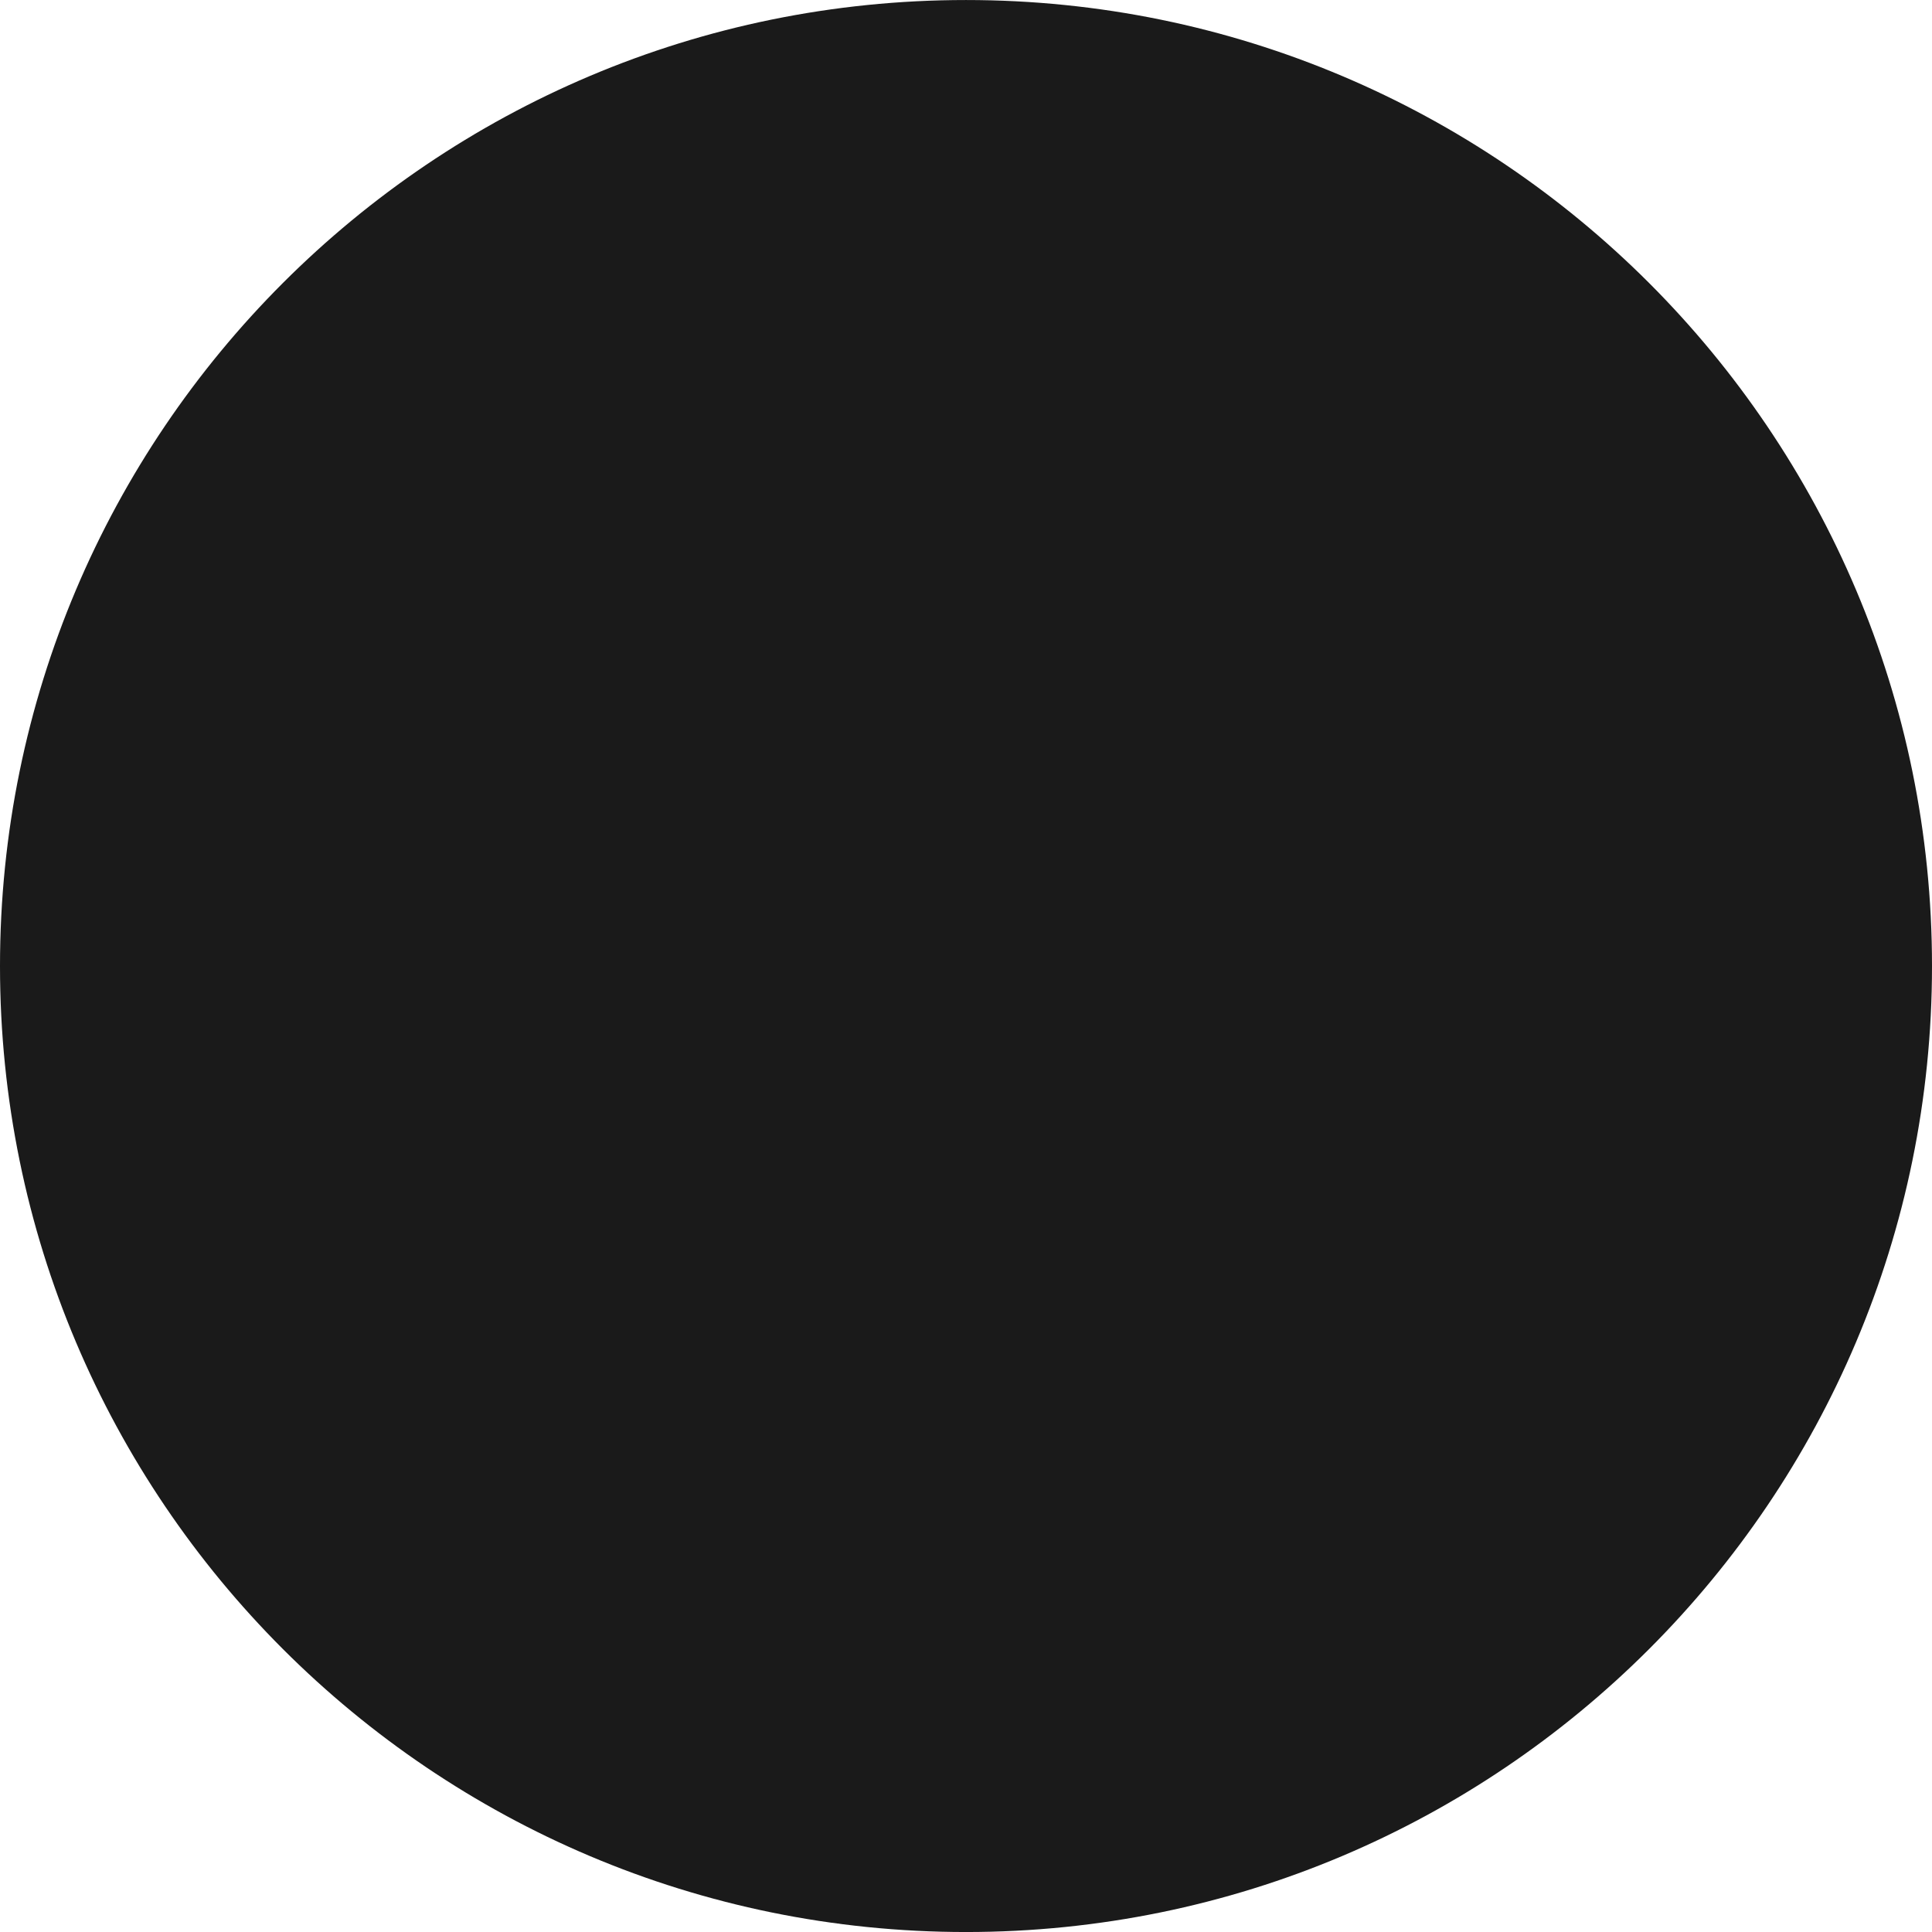
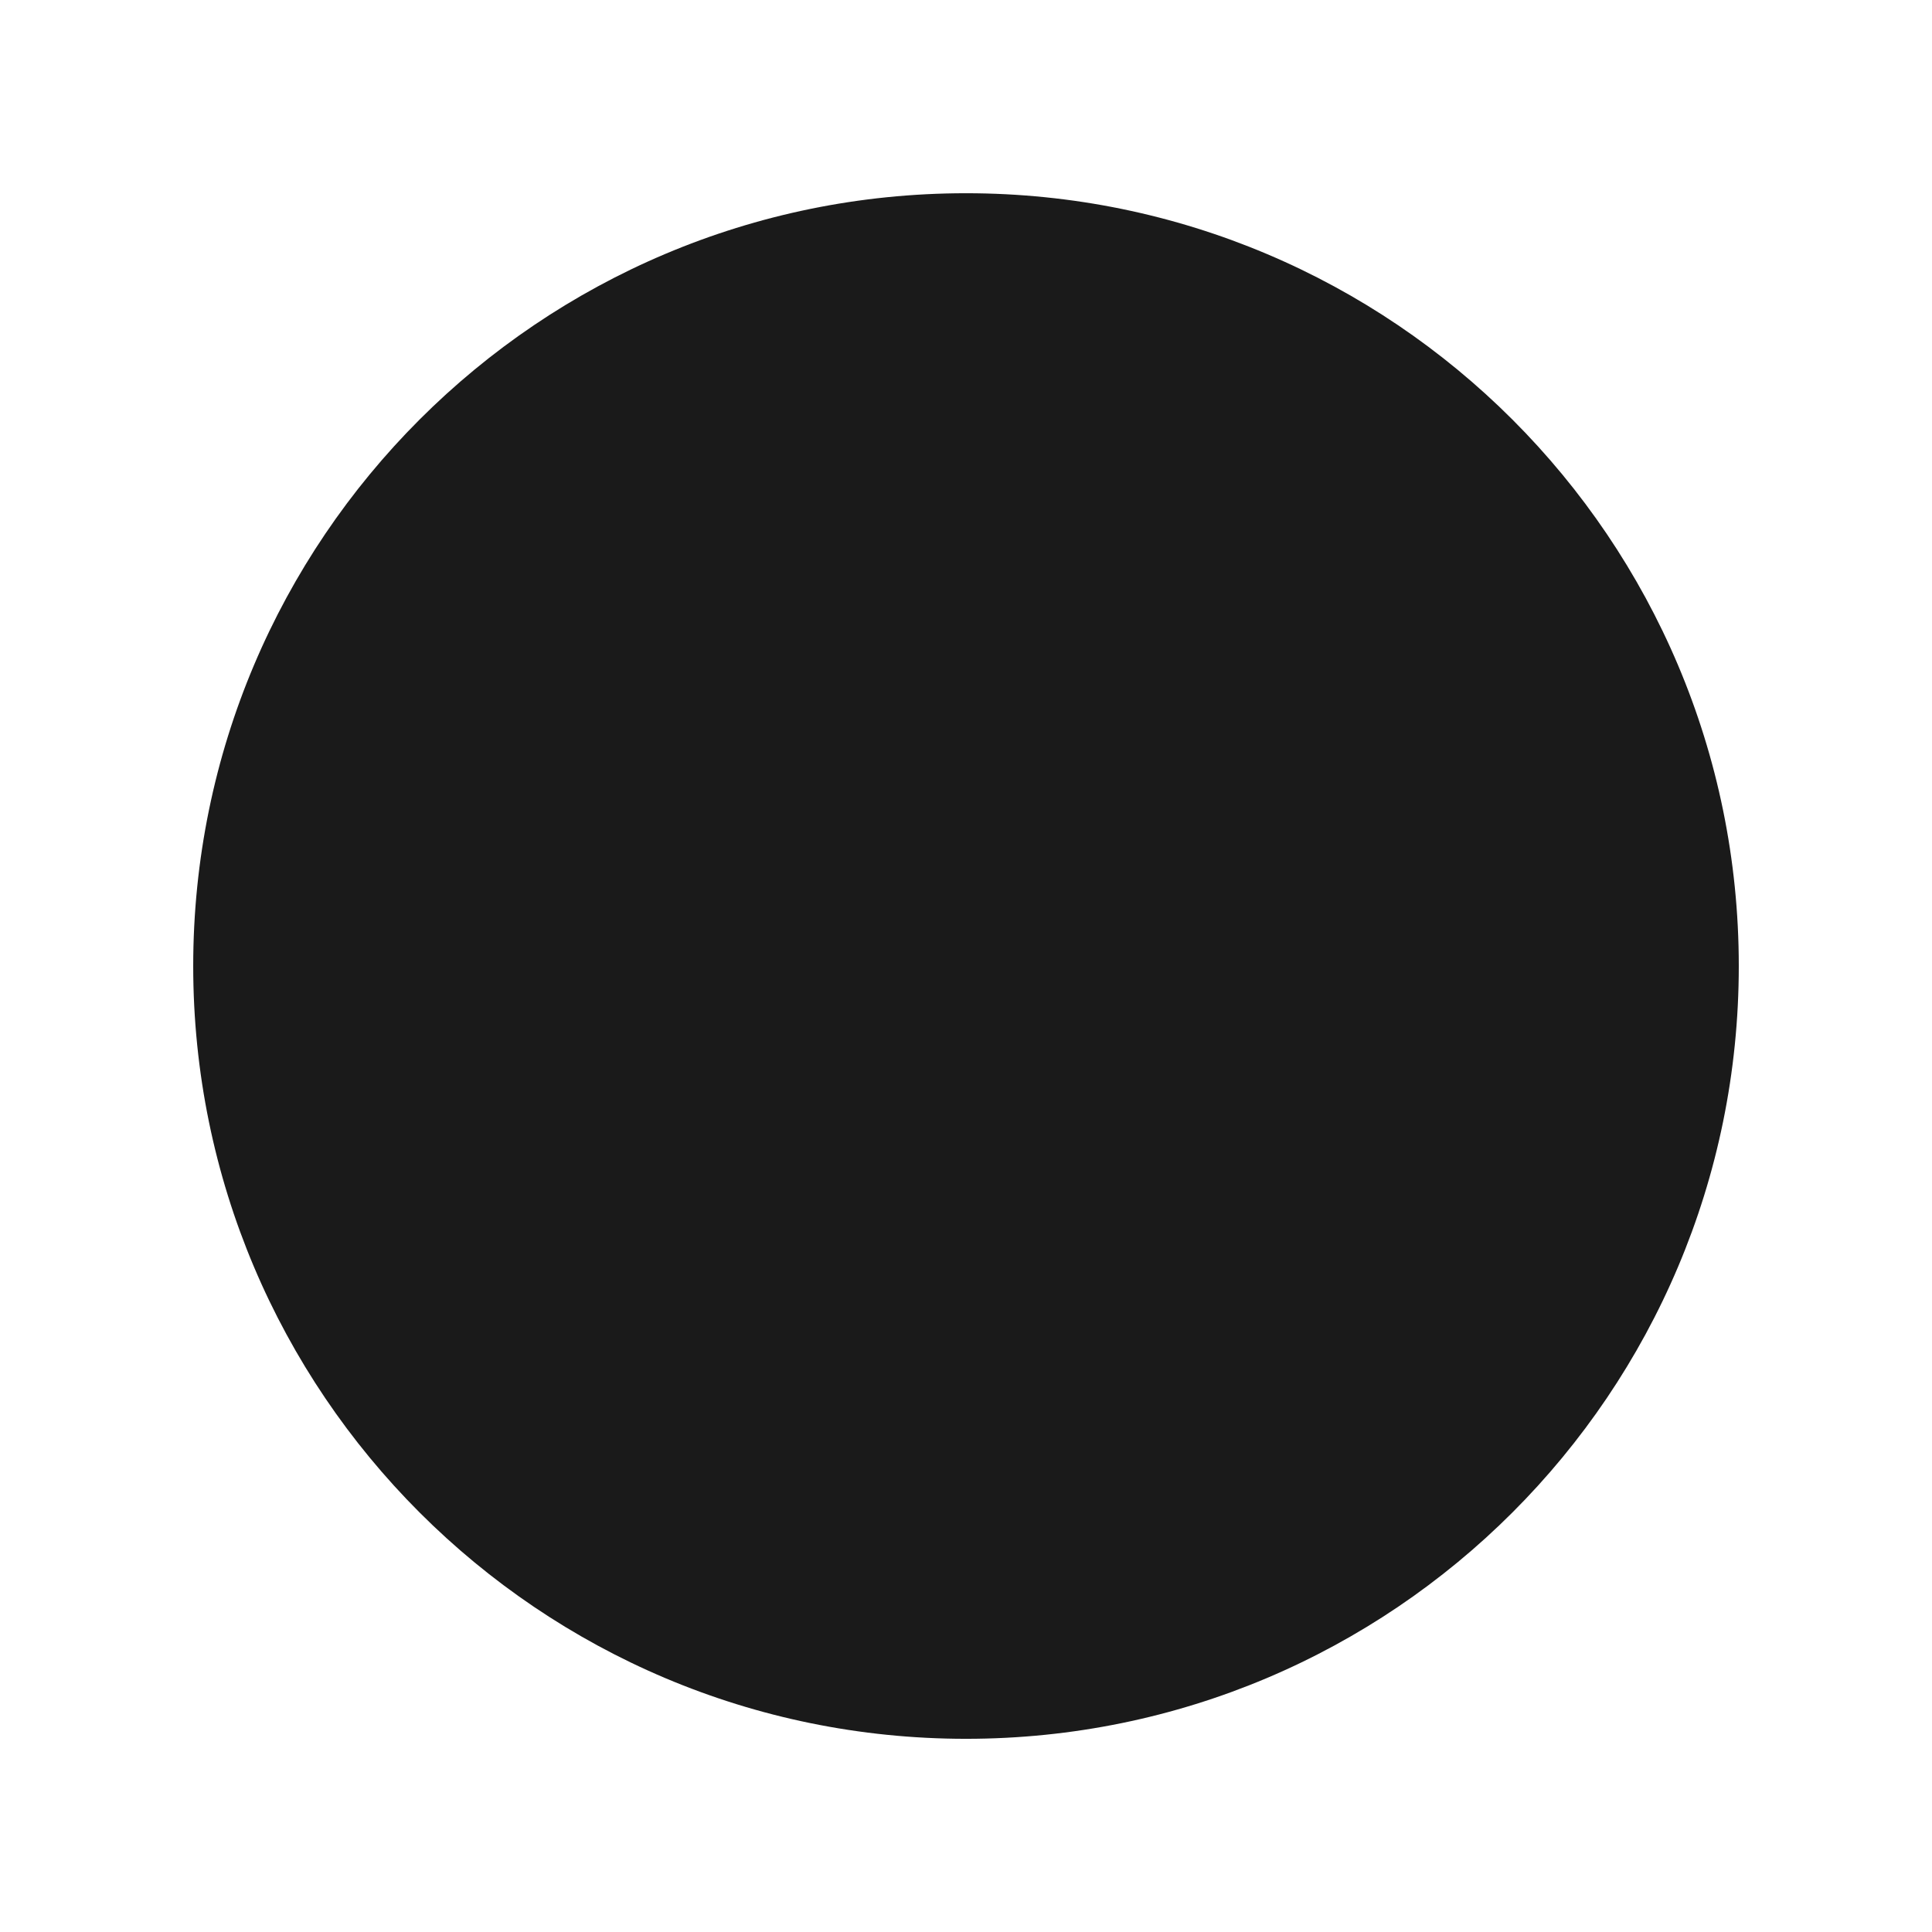
<svg xmlns="http://www.w3.org/2000/svg" width="100" height="100" viewBox="0 0 26.458 26.458" version="1.1" id="svg8">
  <defs id="defs2" />
  <g id="layer1" transform="translate(0,-270.5417)">
-     <circle style="opacity:1;fill:#1a1a1a;fill-opacity:1;stroke:none;stroke-width:0.141;stroke-linecap:square;stroke-miterlimit:4;stroke-dasharray:none;stroke-dashoffset:0;stroke-opacity:1" id="path3845" cx="13.229" cy="283.771" r="13.229" />
-     <circle style="opacity:1;fill:#ff2a2a;fill-opacity:1;stroke:none;stroke-width:0.141;stroke-linecap:square;stroke-miterlimit:4;stroke-dasharray:none;stroke-dashoffset:0;stroke-opacity:1" id="path3845-4" cx="49.798" cy="283.771" r="13.229" />
+     <circle style="opacity:1;fill:#1a1a1a;fill-opacity:1;stroke:none;stroke-width:0.113;stroke-linecap:square;stroke-miterlimit:4;stroke-dasharray:none;stroke-dashoffset:0;stroke-opacity:1" id="path3845" cx="13.229" cy="283.771" r="10.583" />
+     <circle style="opacity:1;fill:#ff2a2a;fill-opacity:1;stroke:none;stroke-width:0.141;stroke-linecap:square;stroke-miterlimit:4;stroke-dasharray:none;stroke-dashoffset:0;stroke-opacity:1" id="path3845-4" cx="52.562" cy="288.047" r="13.229" />
+     <circle style="opacity:1;fill:#1a1a1a;fill-opacity:1;stroke:none;stroke-width:0.141;stroke-linecap:square;stroke-miterlimit:4;stroke-dasharray:none;stroke-dashoffset:0;stroke-opacity:1" id="path3845-5" cx="52.562" cy="255.306" r="13.229" />
  </g>
</svg>
